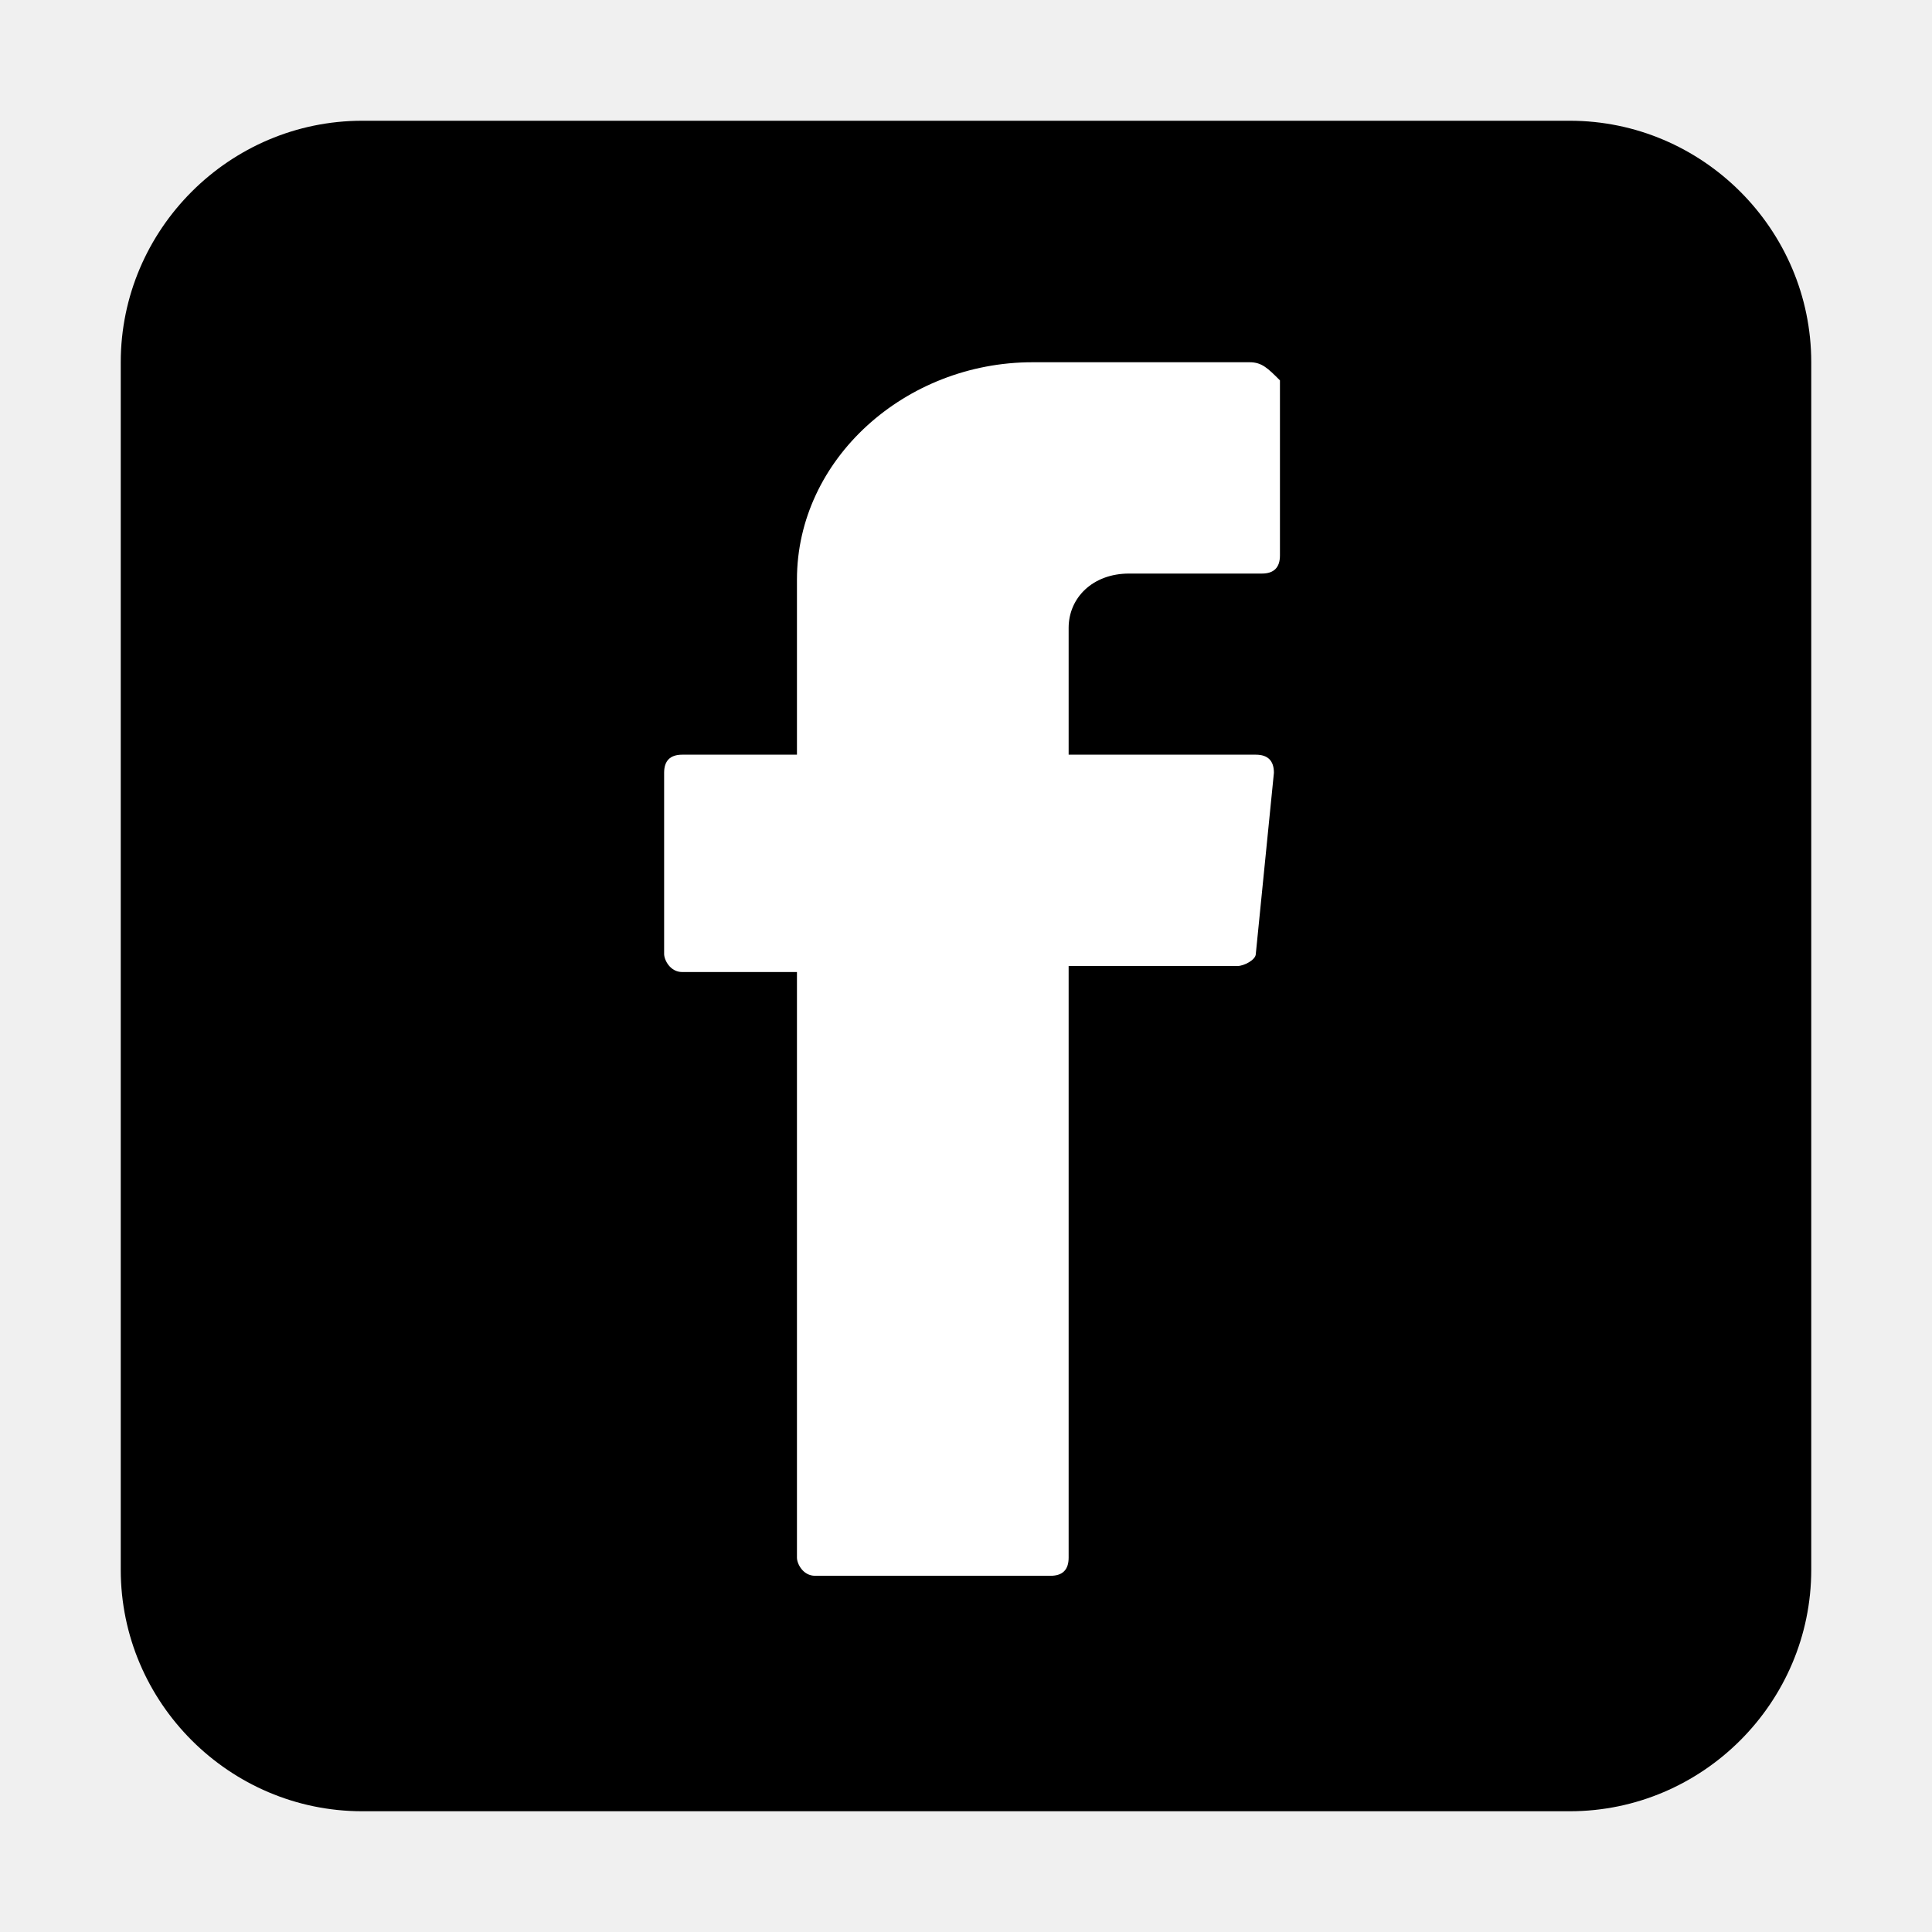
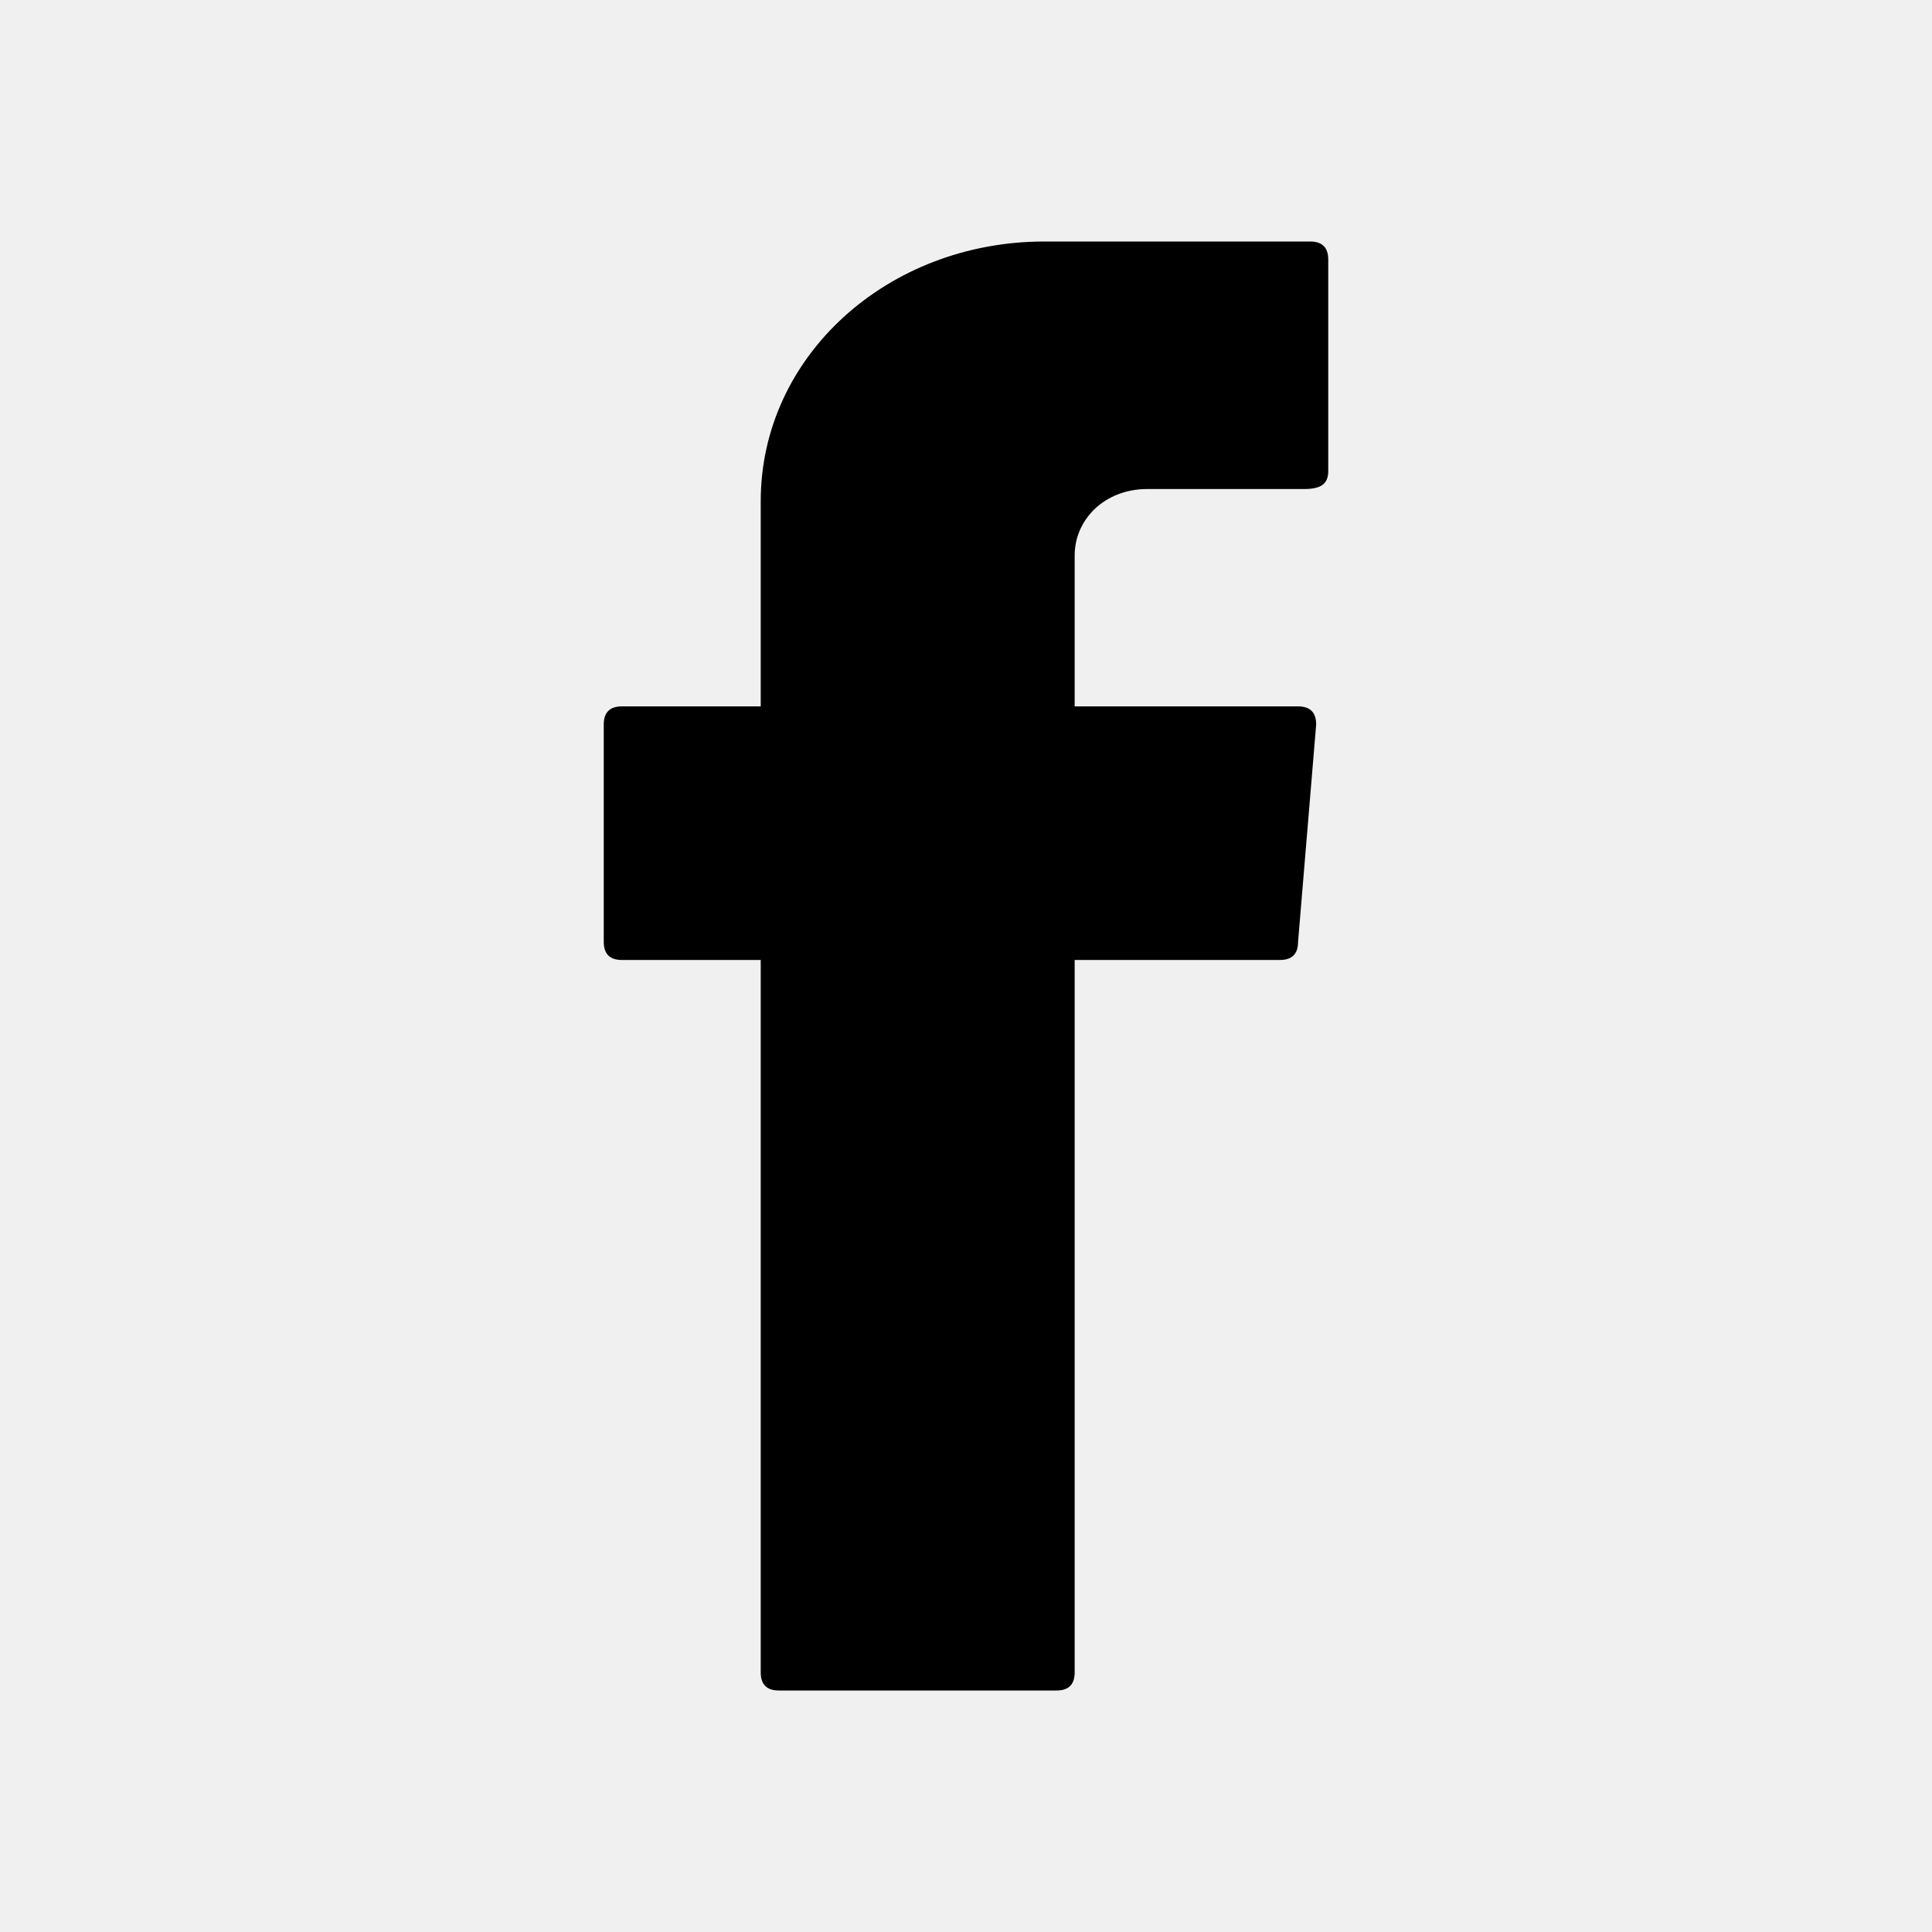
- <svg xmlns="http://www.w3.org/2000/svg" width="800px" height="800px" viewBox="0 0 32 32" id="Camada_1" version="1.1" xml:space="preserve">
+ <svg xmlns="http://www.w3.org/2000/svg" fill="#000000" width="800px" height="800px" viewBox="0 0 32 32" id="Camada_1" version="1.1" xml:space="preserve">
  <style type="text/css">
- 	.st0{fill-rule:evenodd;clip-rule:evenodd;fill:#FFFFFF;}
+ 	.st0{fill-rule:evenodd;clip-rule:evenodd;}
</style>
-   <path d="M6,2h20c2.2,0,4,1.8,4,4v20c0,2.2-1.8,4-4,4H6c-2.2,0-4-1.8-4-4V6C2,3.8,3.8,2,6,2z" />
-   <path class="st0" d="M13.2,16.1v9.7c0,0.1,0.1,0.3,0.3,0.3h3.9c0.2,0,0.3-0.1,0.3-0.3v-9.8h2.8c0.1,0,0.3-0.1,0.3-0.2l0.3-3  c0-0.2-0.1-0.3-0.3-0.3h-3.1v-2.1c0-0.5,0.4-0.9,1-0.9h2.2c0.2,0,0.3-0.1,0.3-0.3V6.3C21,6.1,20.9,6,20.7,6h-3.6  c-2.1,0-3.9,1.6-3.9,3.6v2.9h-1.9c-0.2,0-0.3,0.1-0.3,0.3v3c0,0.1,0.1,0.3,0.3,0.3h1.9V16.1z" />
+   <path class="st0" d="M12.6,16.1v11.6c0,0.2,0.1,0.3,0.3,0.3h4.6c0.2,0,0.3-0.1,0.3-0.3V15.9h3.4c0.2,0,0.3-0.1,0.3-0.3l0.3-3.6  c0-0.2-0.1-0.3-0.3-0.3h-3.7V9.2c0-0.6,0.5-1.1,1.2-1.1h2.6C21.9,8.1,22,8,22,7.8V4.3C22,4.1,21.9,4,21.7,4h-4.4  c-2.6,0-4.7,1.9-4.7,4.3v3.4h-2.3c-0.2,0-0.3,0.1-0.3,0.3v3.6c0,0.2,0.1,0.3,0.3,0.3h2.3V16.1z" />
</svg>
